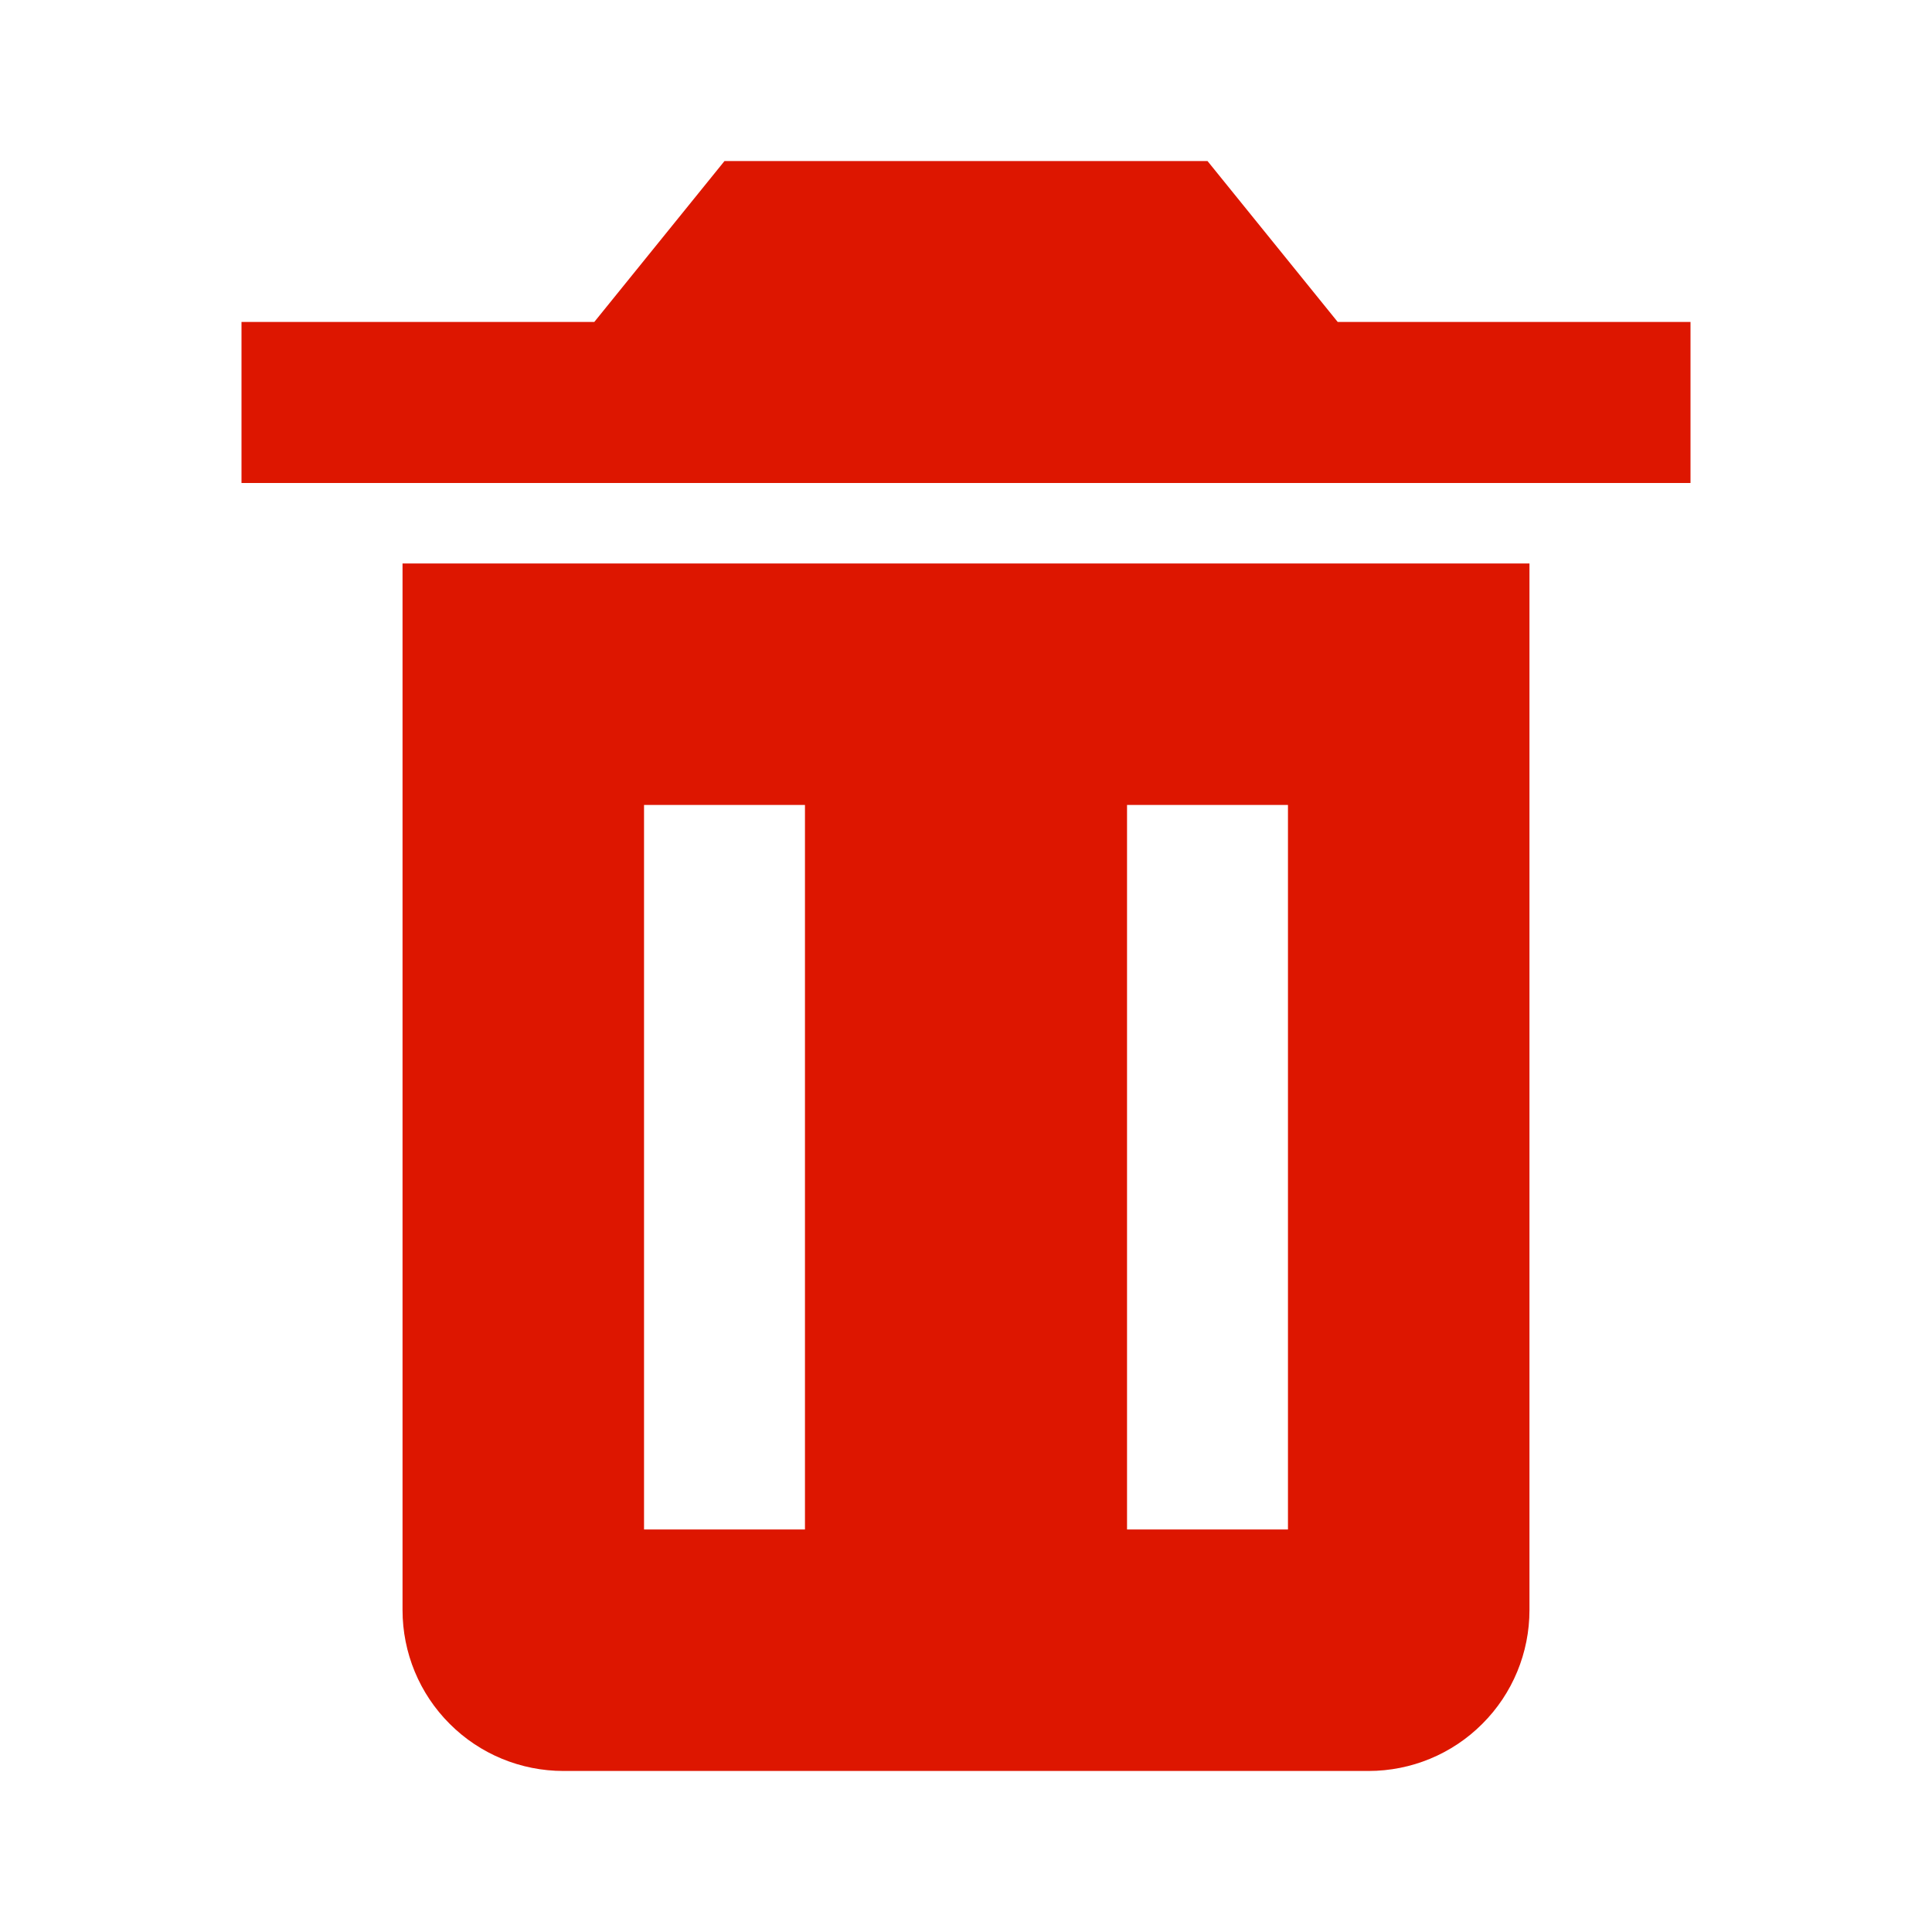
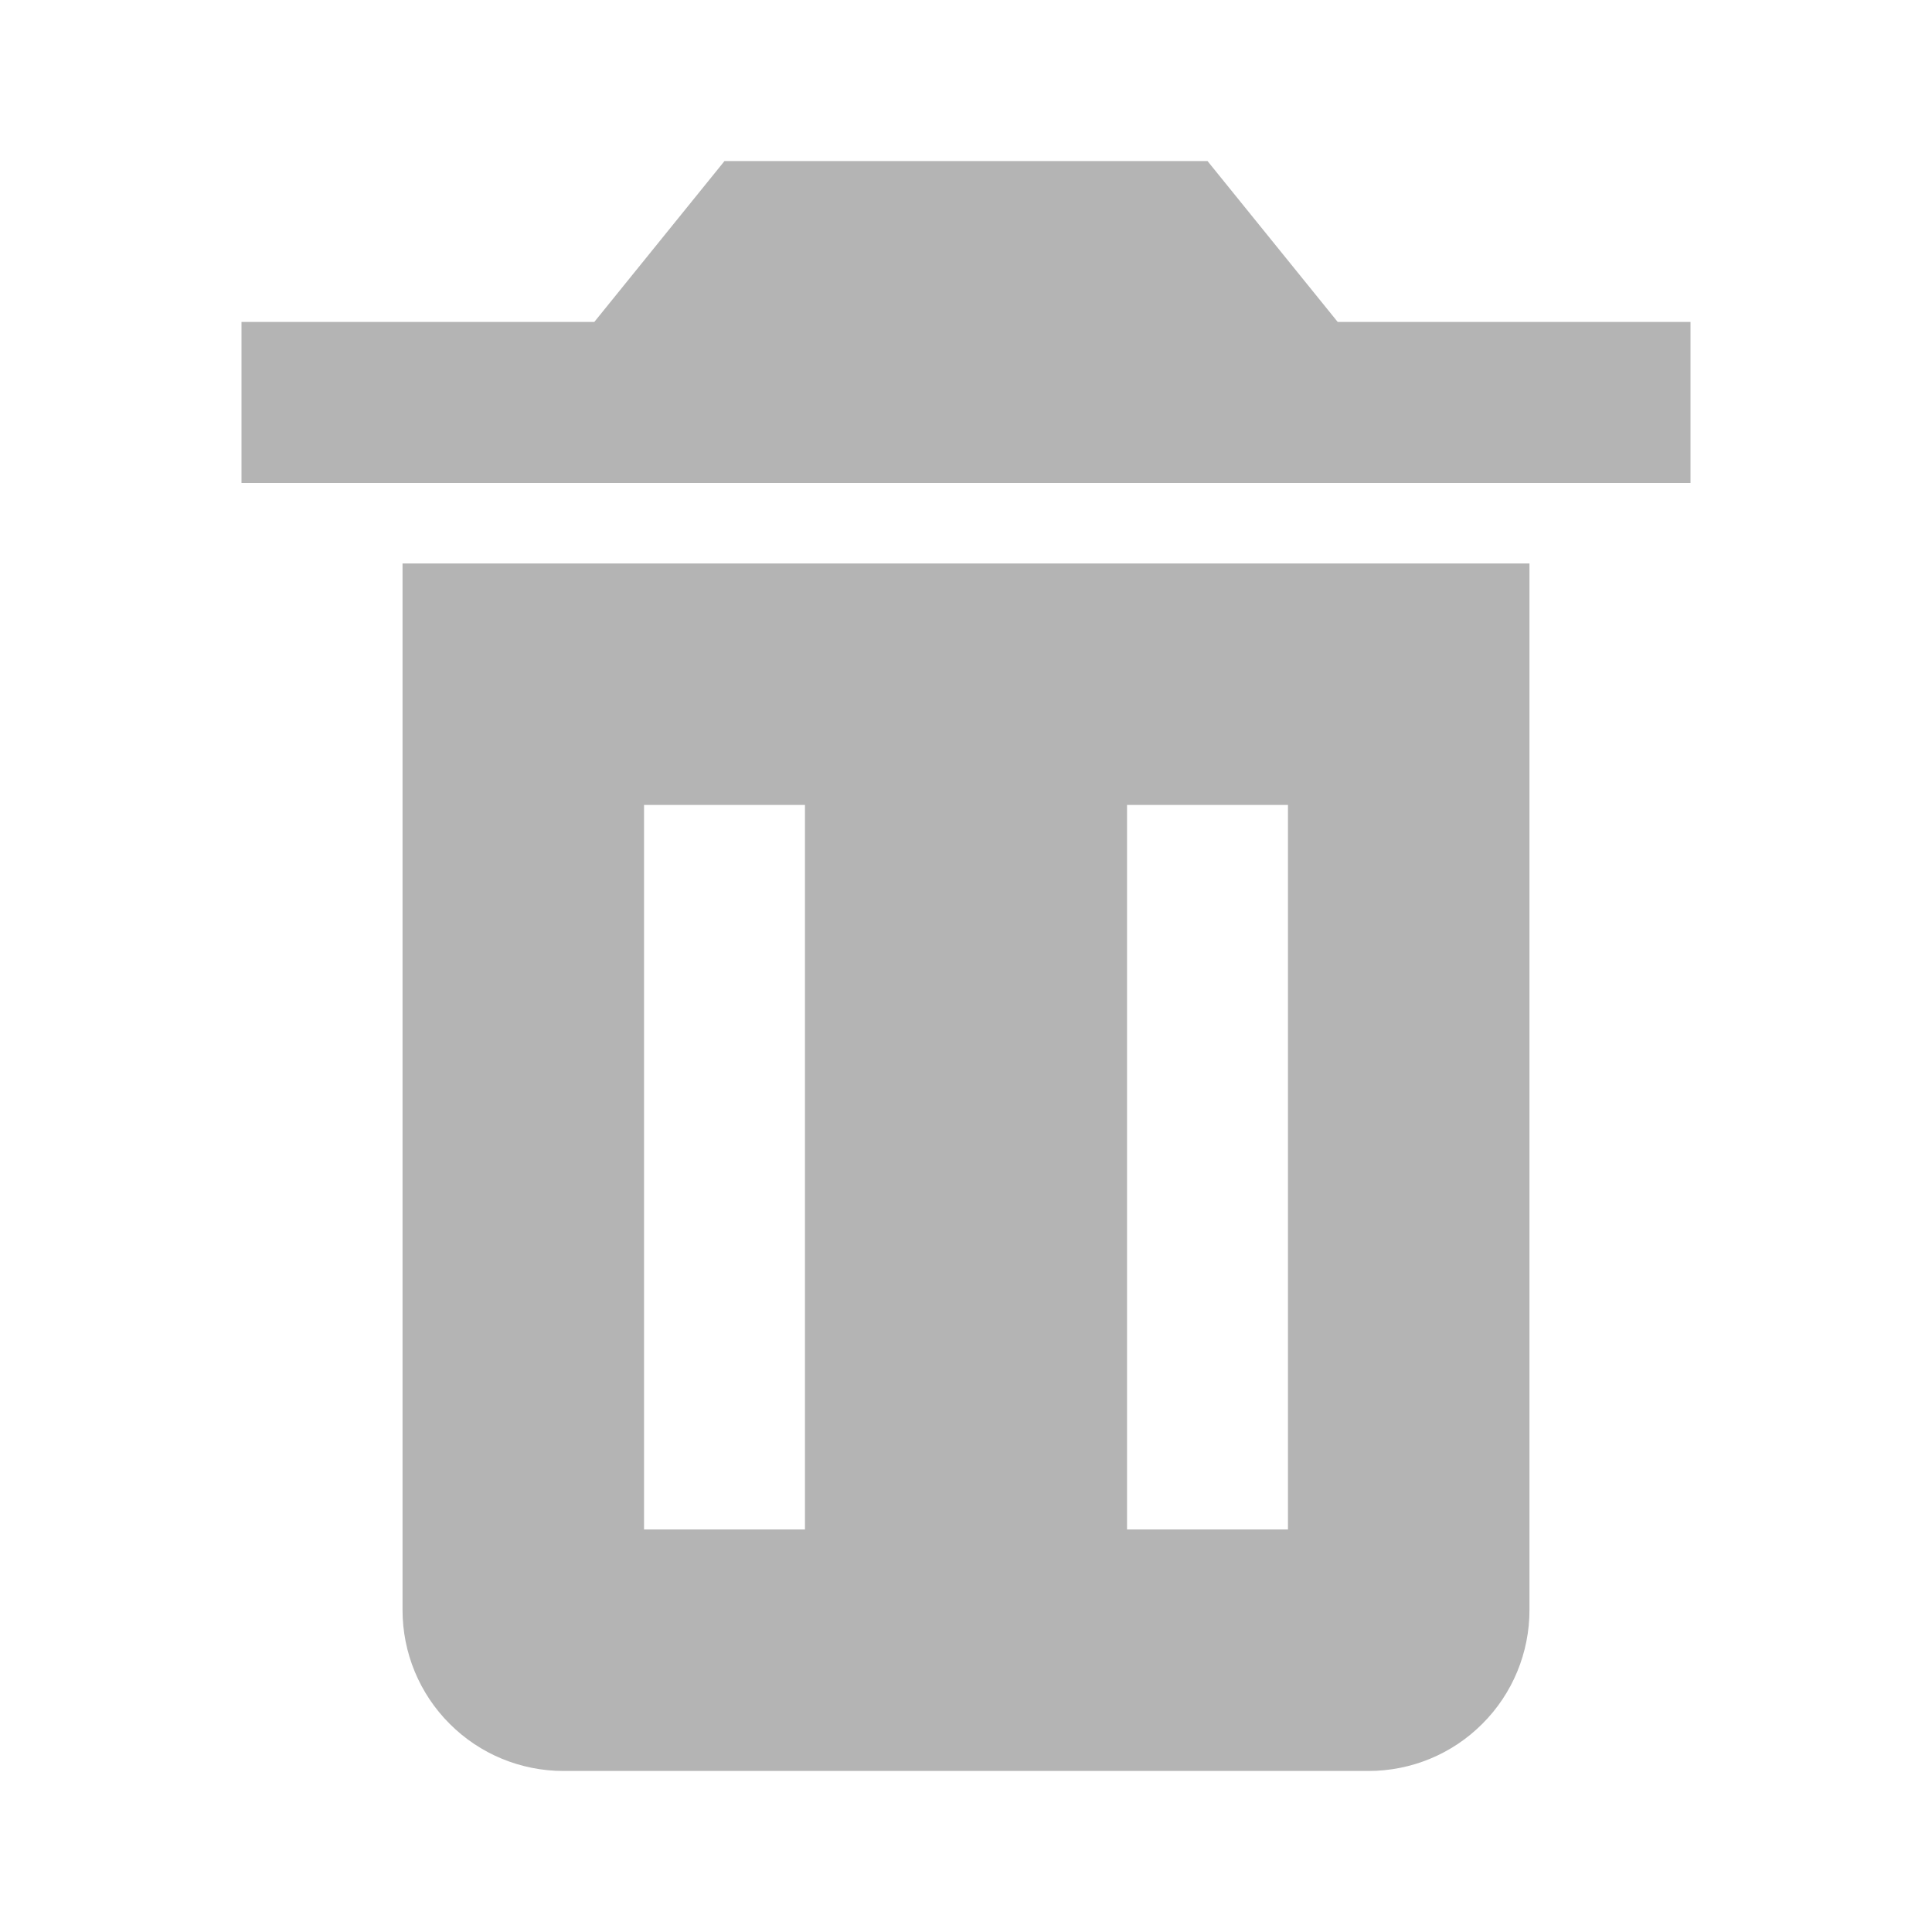
<svg xmlns="http://www.w3.org/2000/svg" width="20" height="20" viewBox="0 0 20 20" fill="none">
-   <path d="M5 5.833H4.167V16.667C4.167 17.109 4.342 17.533 4.655 17.845C4.967 18.158 5.391 18.333 5.833 18.333H14.167C14.609 18.333 15.033 18.158 15.345 17.845C15.658 17.533 15.833 17.109 15.833 16.667V5.833H5ZM8.333 15.833H6.667V8.333H8.333V15.833ZM13.333 15.833H11.667V8.333H13.333V15.833ZM13.848 3.333L12.5 1.667H7.5L6.152 3.333H2.5V5H17.5V3.333H13.848Z" fill="#DD1600" />
+   <path d="M5 5.833H4.167V16.667C4.167 17.109 4.342 17.533 4.655 17.845C4.967 18.158 5.391 18.333 5.833 18.333H14.167C14.609 18.333 15.033 18.158 15.345 17.845C15.658 17.533 15.833 17.109 15.833 16.667V5.833H5ZM8.333 15.833H6.667V8.333H8.333V15.833ZM13.333 15.833H11.667V8.333H13.333V15.833ZM13.848 3.333L12.5 1.667H7.5L6.152 3.333H2.5V5H17.5V3.333H13.848Z" fill="#B4B4B4" />
</svg>
